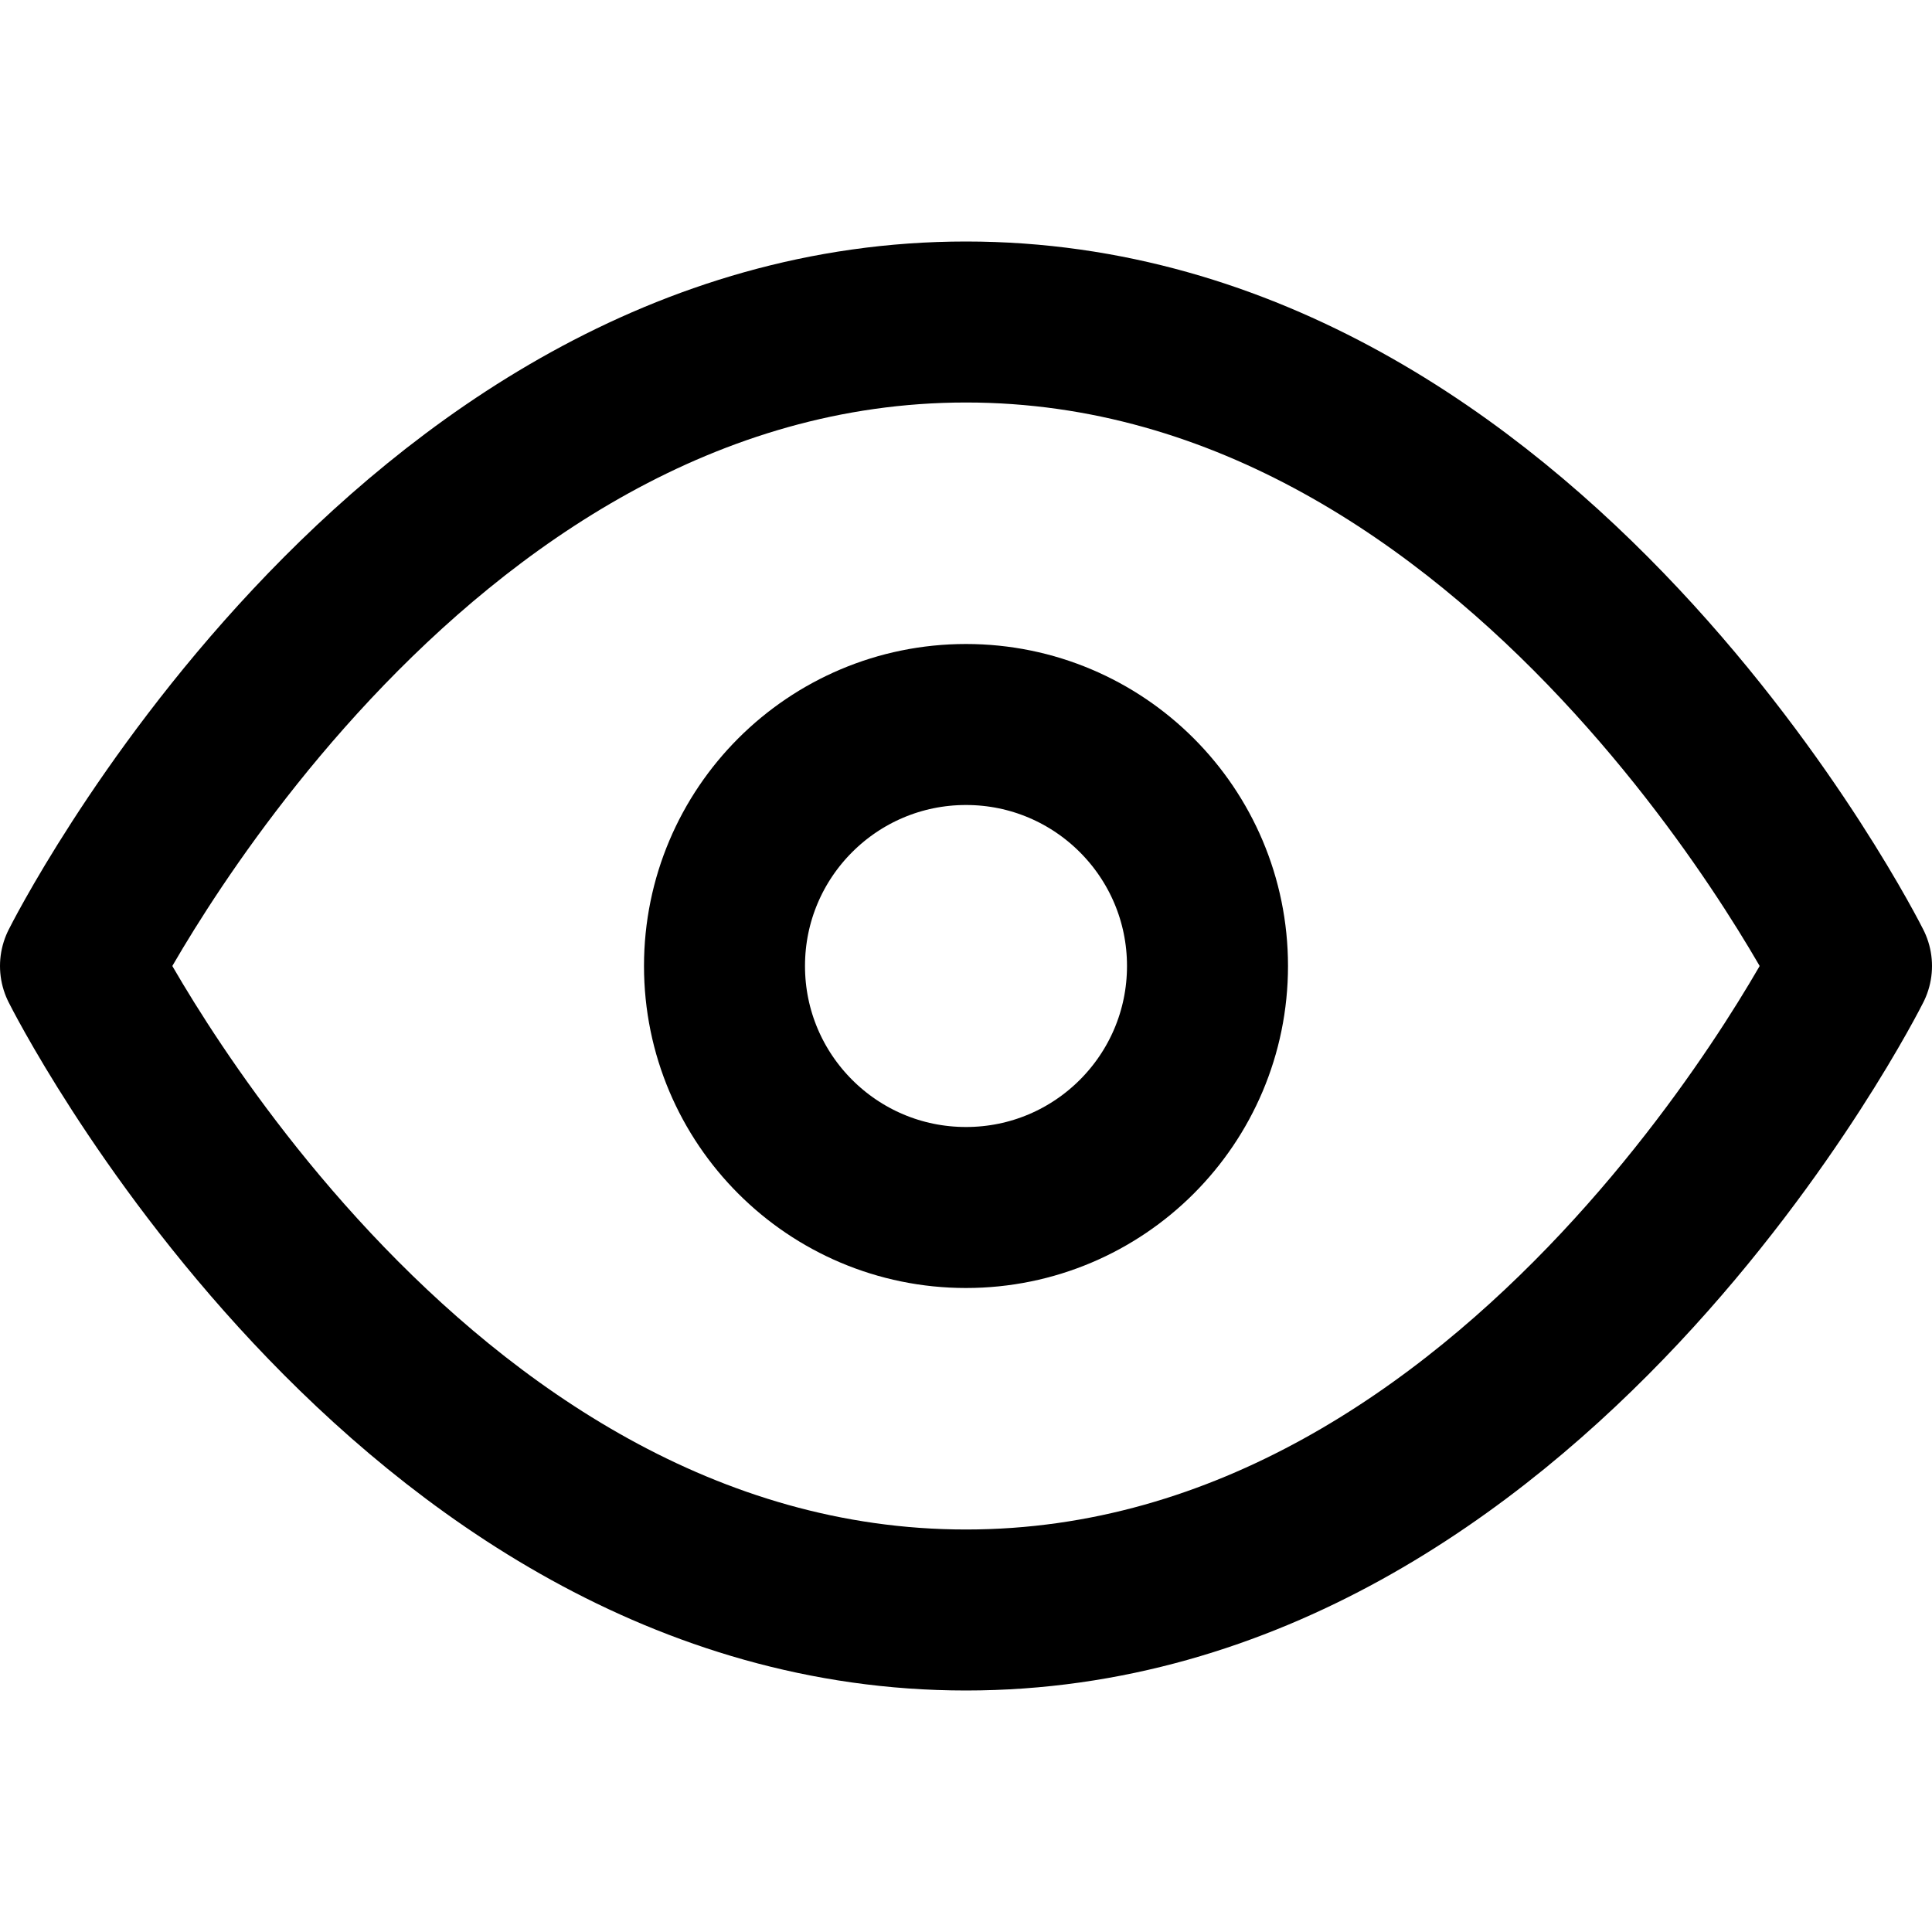
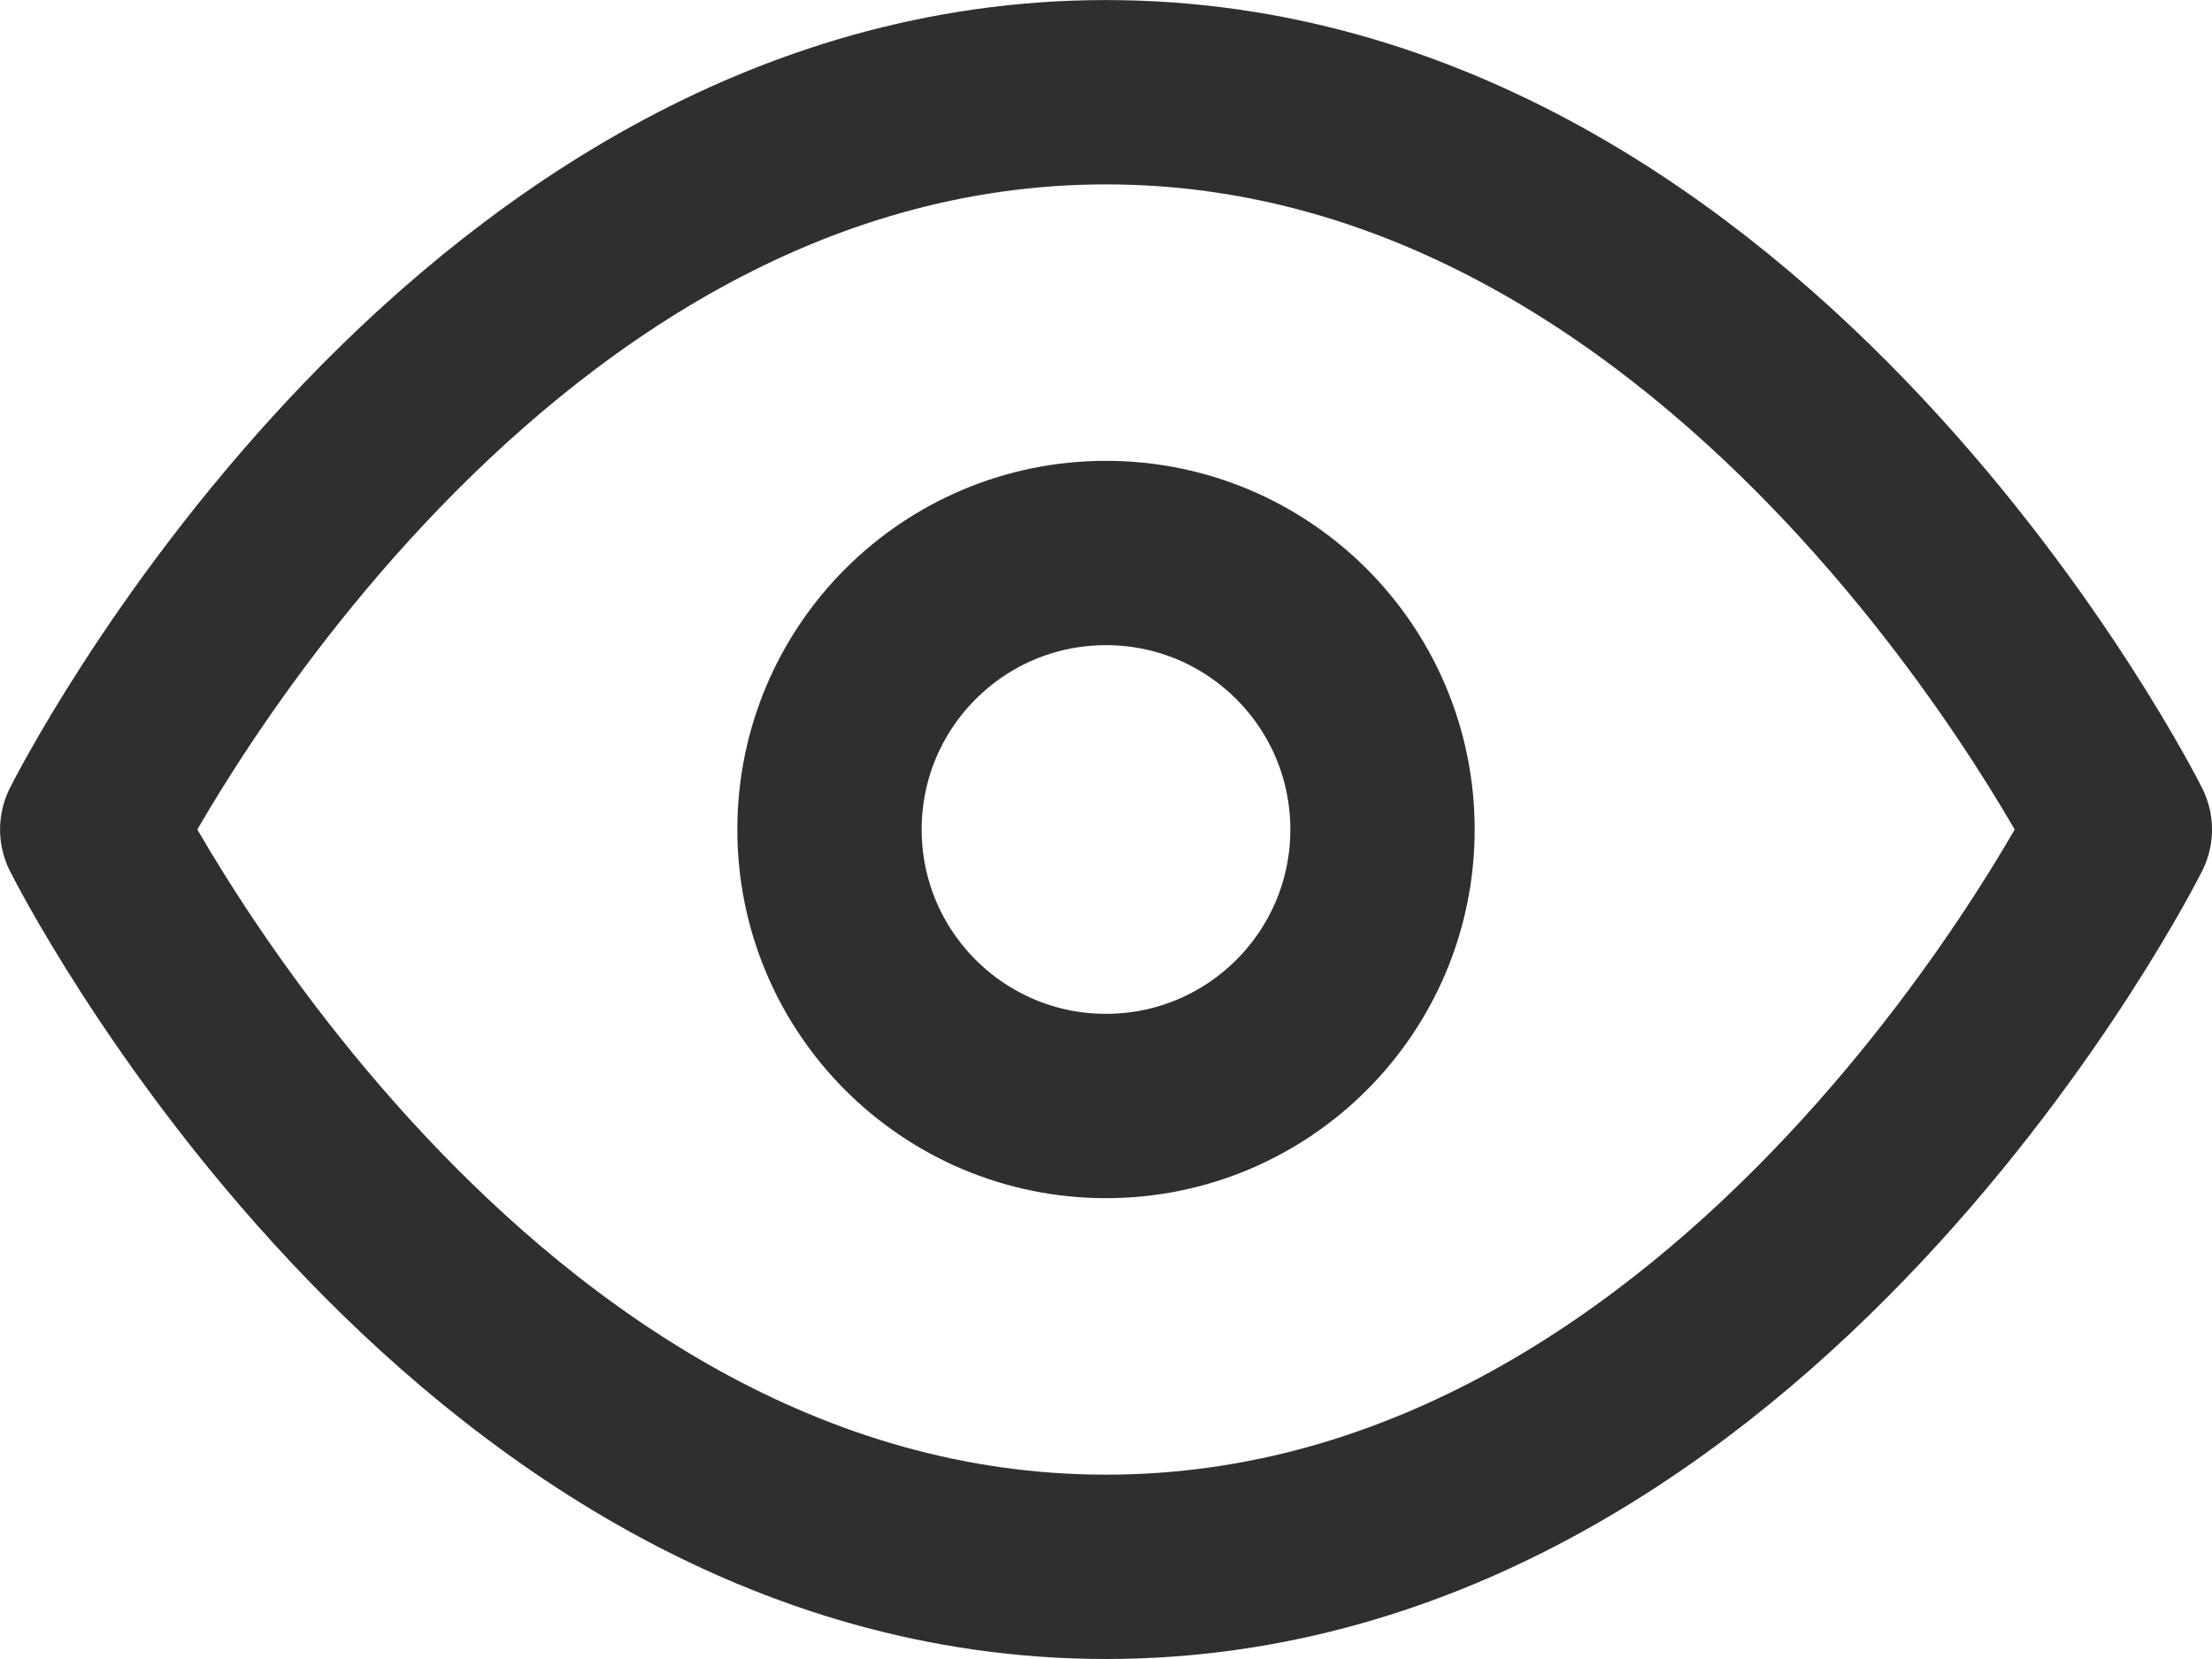
- <svg xmlns="http://www.w3.org/2000/svg" width="24" height="24" viewBox="0 0 24 24" fill="none" stroke="currentColor" stroke-width="2" stroke-linecap="round" stroke-linejoin="round" class="feather feather-eye">
-   <path d="M1 12s4-8 11-8 11 8 11 8-4 8-11 8-11-8-11-8z" />
-   <circle cx="12" cy="12" r="3" />
+ <svg xmlns="http://www.w3.org/2000/svg" viewBox="0 0 1223.28 917.46">
+   <defs>
+     <style>.cls-1{fill:none;stroke:#2e2f30;stroke-linecap:round;stroke-linejoin:round;stroke-width:101.94px;}</style>
+   </defs>
+   <g id="Layer_2" data-name="Layer 2">
+     <g id="Layer_3" data-name="Layer 3">
+       <path class="cls-1" d="M51,458.73S254.85,51,611.64,51s560.67,407.76,560.67,407.76S968.43,866.49,611.64,866.49,51,458.73,51,458.73Z" />
+       <circle class="cls-1" cx="611.64" cy="458.73" r="152.91" />
+     </g>
+   </g>
</svg>
